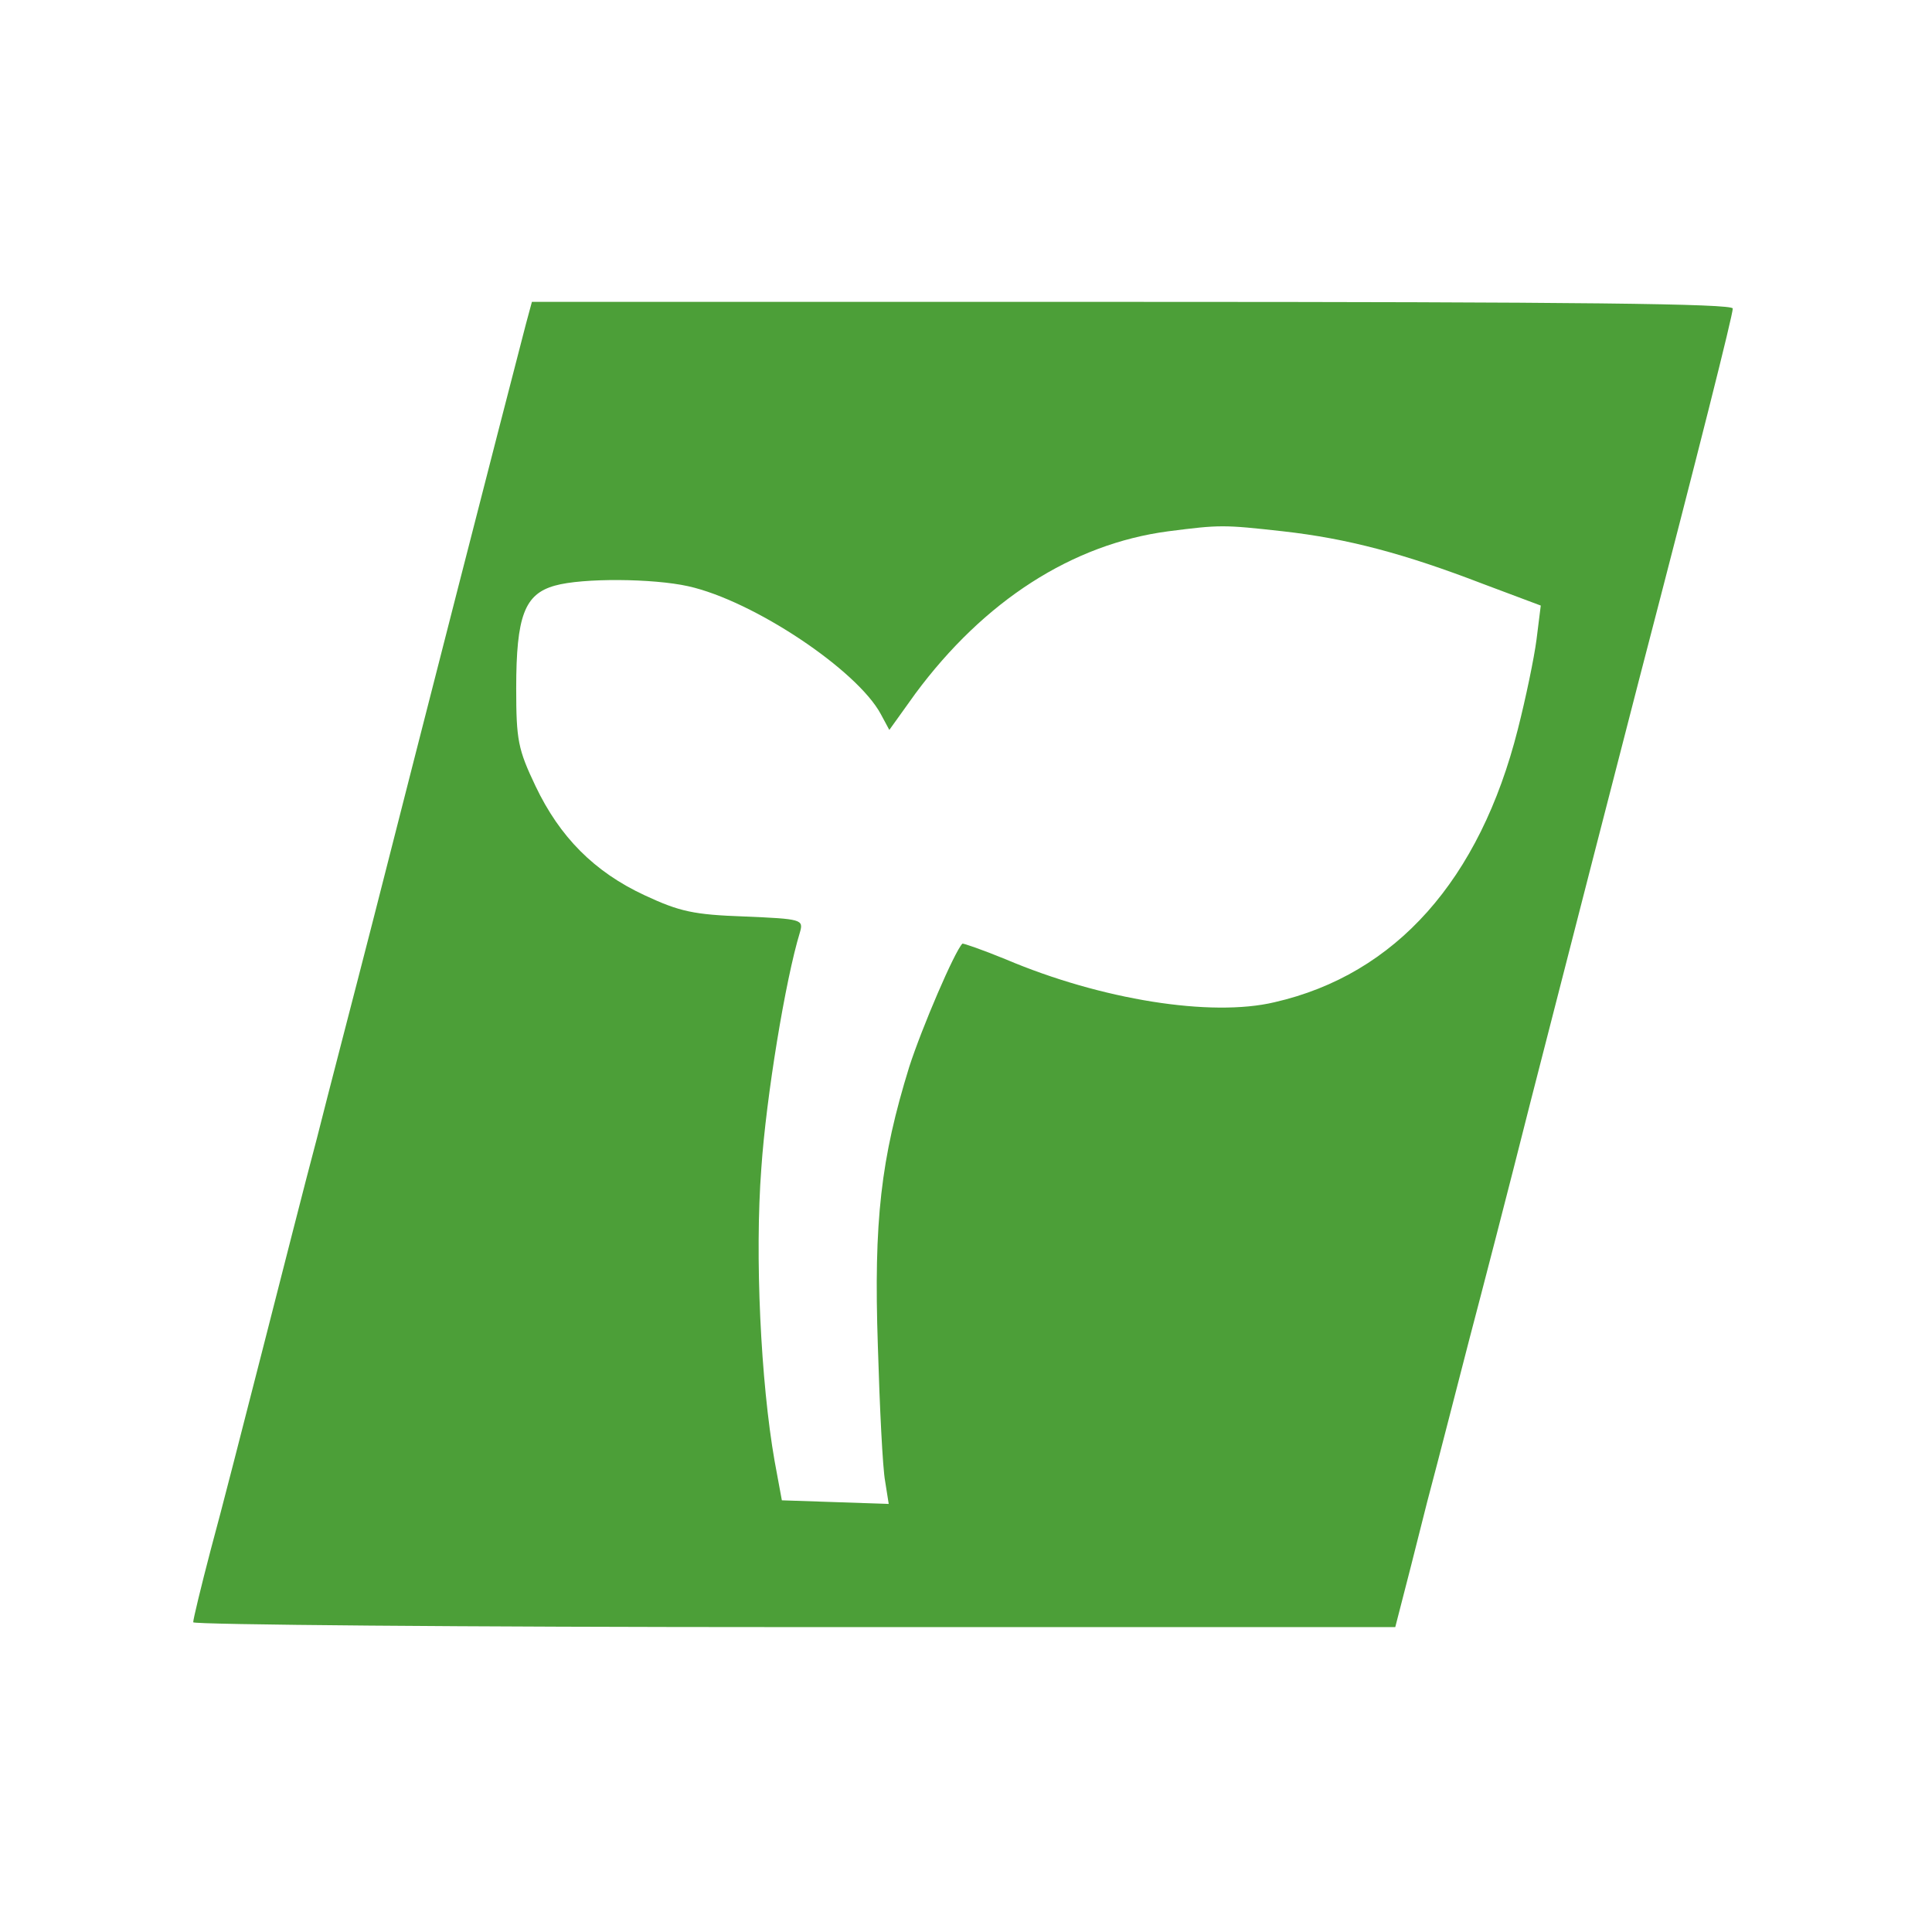
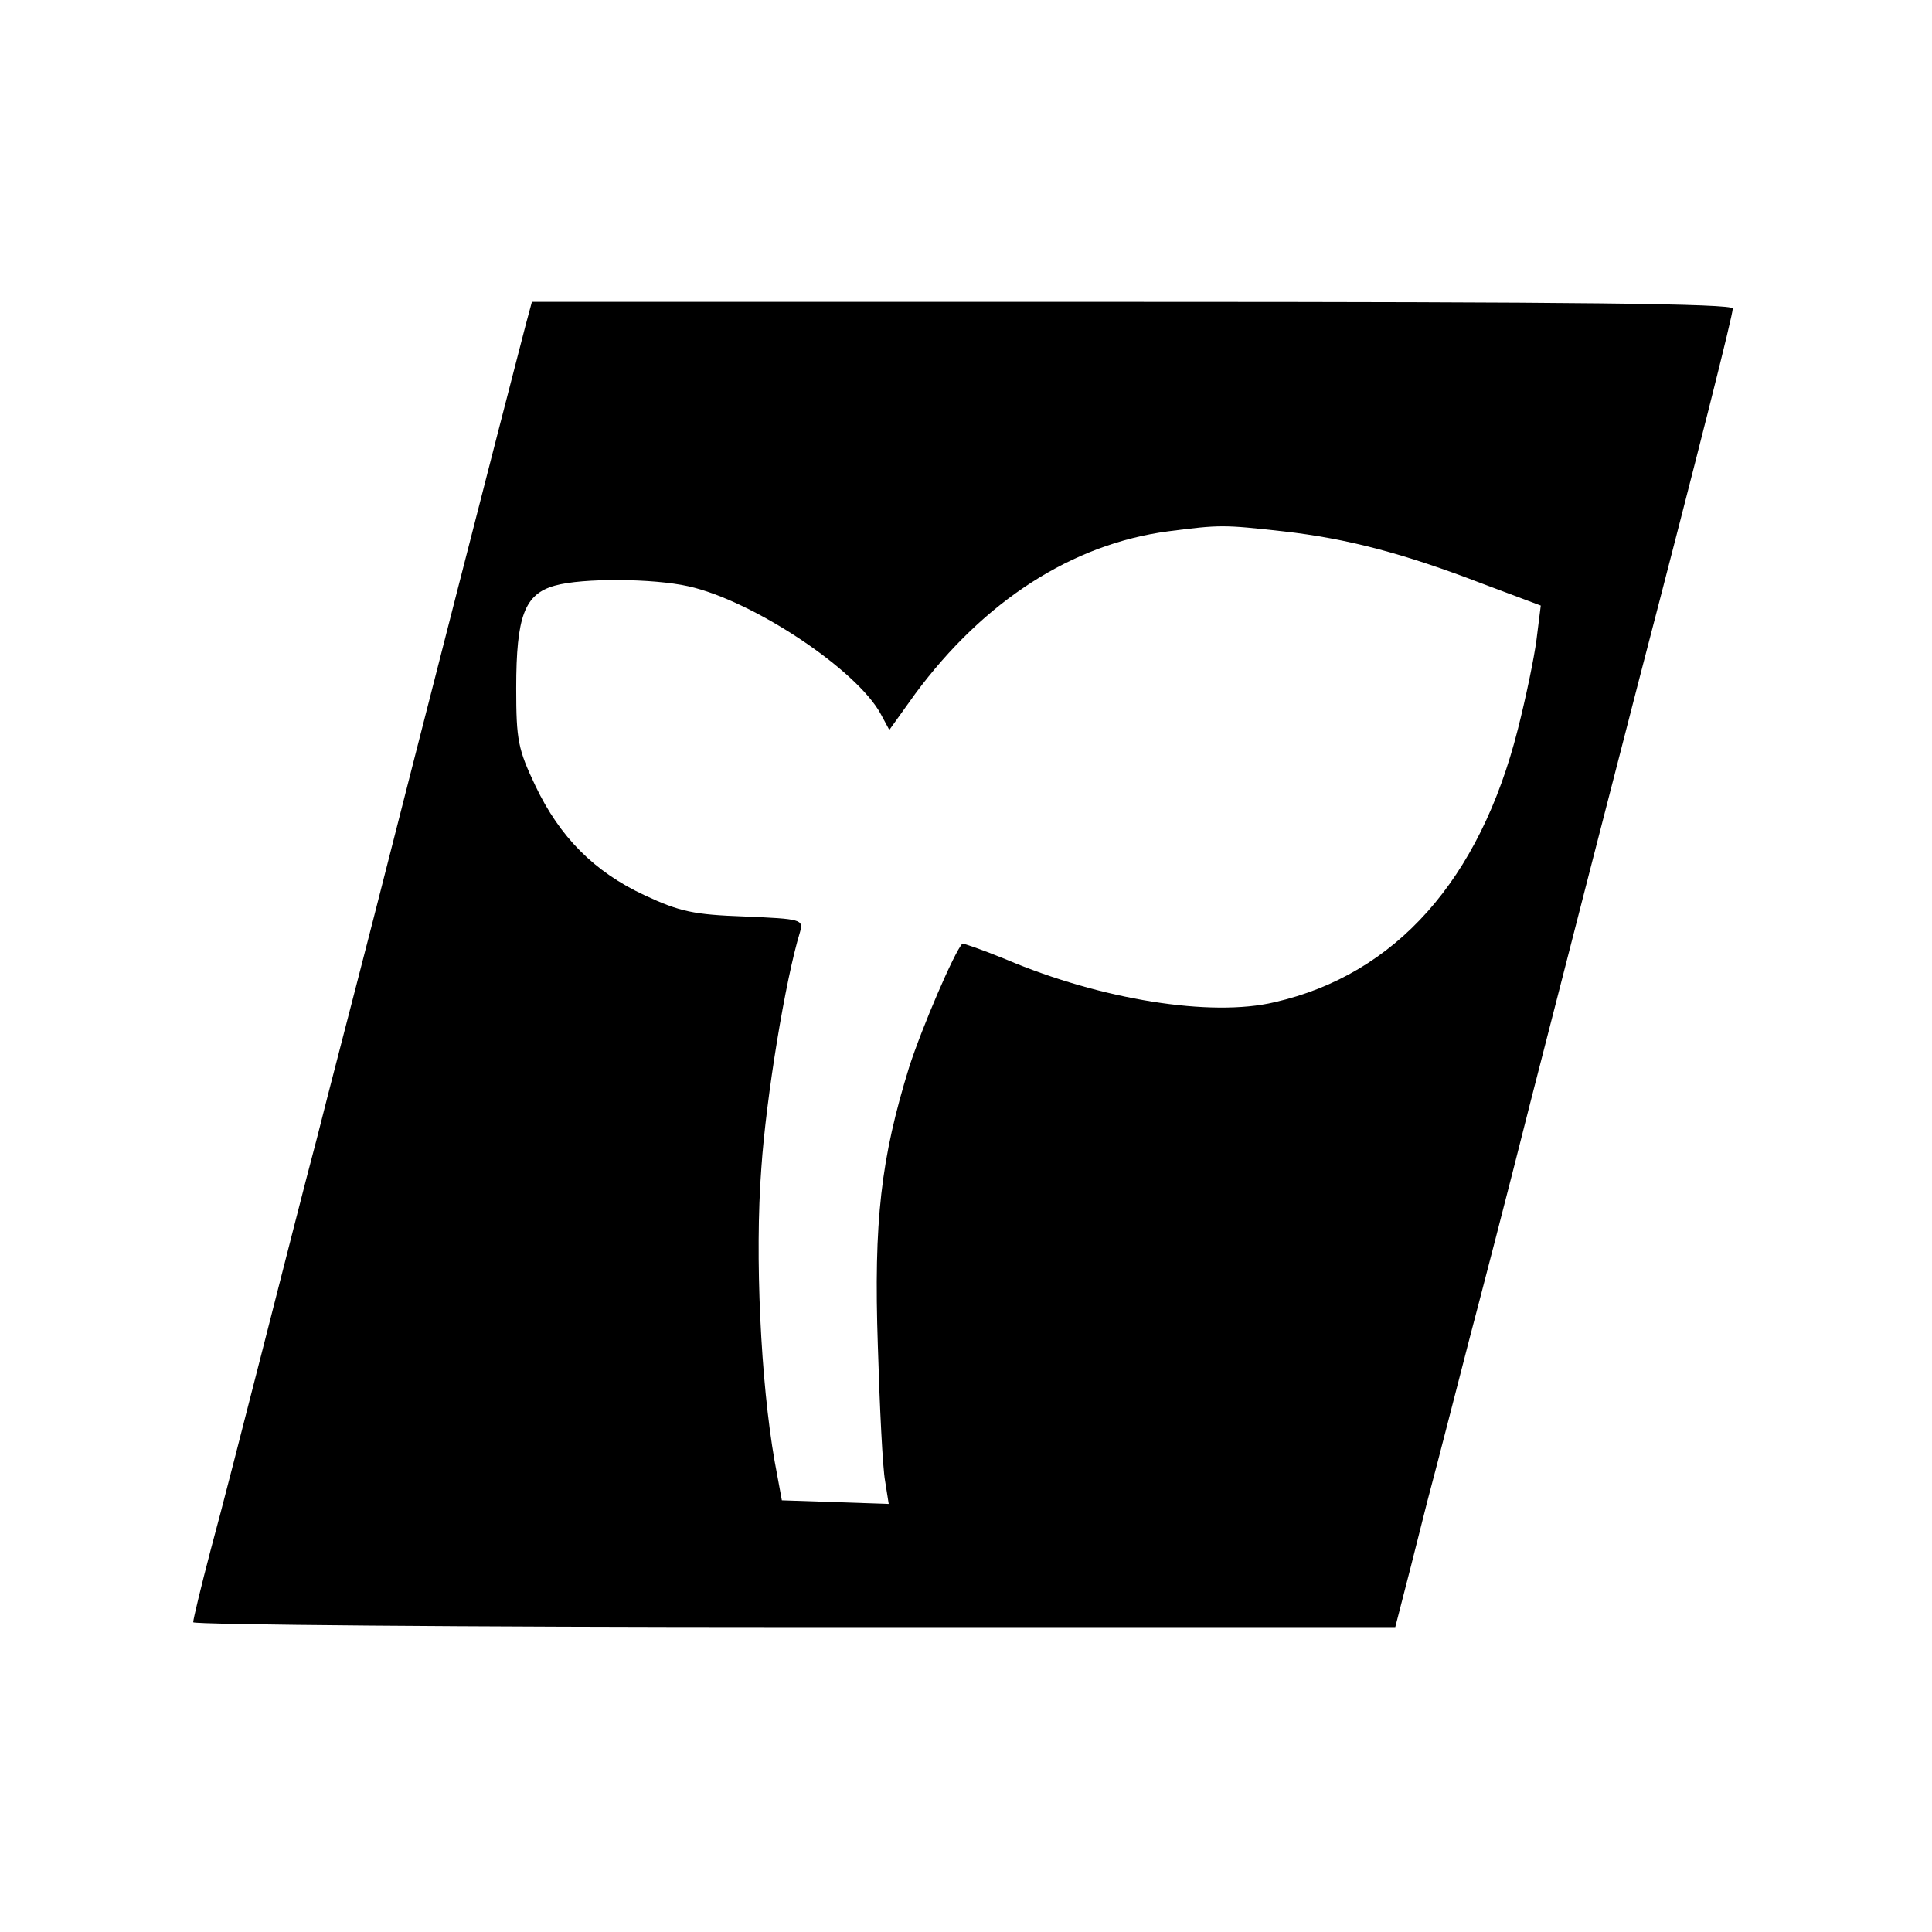
<svg xmlns="http://www.w3.org/2000/svg" version="1.0" viewBox="0 0 320 320">
-   <path fill="#4c9f38" d="M87.1 53.7c-4.6 17.7-17 66.1-25.2 98.3-3.3 12.9-7.6 29.3-9.4 36.5-1.9 7.1-5.9 22.9-9 35s-6.9 27-8.6 33.2c-1.6 6.1-2.9 11.5-2.9 12 0 .4 44.8.8 99.5.8h99.6l.9-3.5c.5-1.9 2.5-9.7 4.4-17.3 2-7.5 5.1-19.7 7-27 1.9-7.2 6.5-24.9 10.1-39.2 7.9-30.8 13.4-52.2 18-70 10-38.4 15.5-60.3 15.5-61.4 0-.8-25.3-1.1-99.5-1.1H88.1l-1 3.7zM212.5 88c10.7 1.2 20.1 3.7 33.1 8.7l9.6 3.6-.7 5.6c-.4 3.1-1.8 9.8-3.1 14.9-6.3 24.9-20.2 40.6-40.3 45.2-10.5 2.5-28.7-.4-44.5-7.1-3.9-1.6-7.1-2.7-7.2-2.6-1.3 1.3-6.7 13.9-8.8 20.4-4.7 15.2-5.9 25.5-5.2 46.2.3 10.2.8 20.3 1.2 22.4l.6 3.8-8.8-.3-8.9-.3-1.2-6.5c-2.3-13.1-3.3-34-2.2-48.5.8-11.8 4-31.3 6.4-39.1.6-2.1.3-2.2-9.2-2.6-8.4-.3-10.7-.8-16.5-3.5-8.4-3.9-14.1-9.7-18.1-18.1-2.9-6.1-3.2-7.6-3.2-16.2 0-12 1.4-15.6 6.4-17 4.6-1.3 16.3-1.2 22.1.1 10.8 2.4 28 13.9 31.9 21.2l1.4 2.6 4.3-6c11.4-15.4 26-24.8 41.9-26.9 8.6-1.1 9.1-1.1 19 0z" />
+   <path d="M87.1 53.7c-4.6 17.7-17 66.1-25.2 98.3-3.3 12.9-7.6 29.3-9.4 36.5-1.9 7.1-5.9 22.9-9 35s-6.9 27-8.6 33.2c-1.6 6.1-2.9 11.5-2.9 12 0 .4 44.8.8 99.5.8h99.6l.9-3.5c.5-1.9 2.5-9.7 4.4-17.3 2-7.5 5.1-19.7 7-27 1.9-7.2 6.5-24.9 10.1-39.2 7.9-30.8 13.4-52.2 18-70 10-38.4 15.5-60.3 15.5-61.4 0-.8-25.3-1.1-99.5-1.1H88.1l-1 3.7zM212.5 88c10.7 1.2 20.1 3.7 33.1 8.7l9.6 3.6-.7 5.6c-.4 3.1-1.8 9.8-3.1 14.9-6.3 24.9-20.2 40.6-40.3 45.2-10.5 2.5-28.7-.4-44.5-7.1-3.9-1.6-7.1-2.7-7.2-2.6-1.3 1.3-6.7 13.9-8.8 20.4-4.7 15.2-5.9 25.5-5.2 46.2.3 10.2.8 20.3 1.2 22.4l.6 3.8-8.8-.3-8.9-.3-1.2-6.5c-2.3-13.1-3.3-34-2.2-48.5.8-11.8 4-31.3 6.4-39.1.6-2.1.3-2.2-9.2-2.6-8.4-.3-10.7-.8-16.5-3.5-8.4-3.9-14.1-9.7-18.1-18.1-2.9-6.1-3.2-7.6-3.2-16.2 0-12 1.4-15.6 6.4-17 4.6-1.3 16.3-1.2 22.1.1 10.8 2.4 28 13.9 31.9 21.2l1.4 2.6 4.3-6c11.4-15.4 26-24.8 41.9-26.9 8.6-1.1 9.1-1.1 19 0z" />
</svg>
